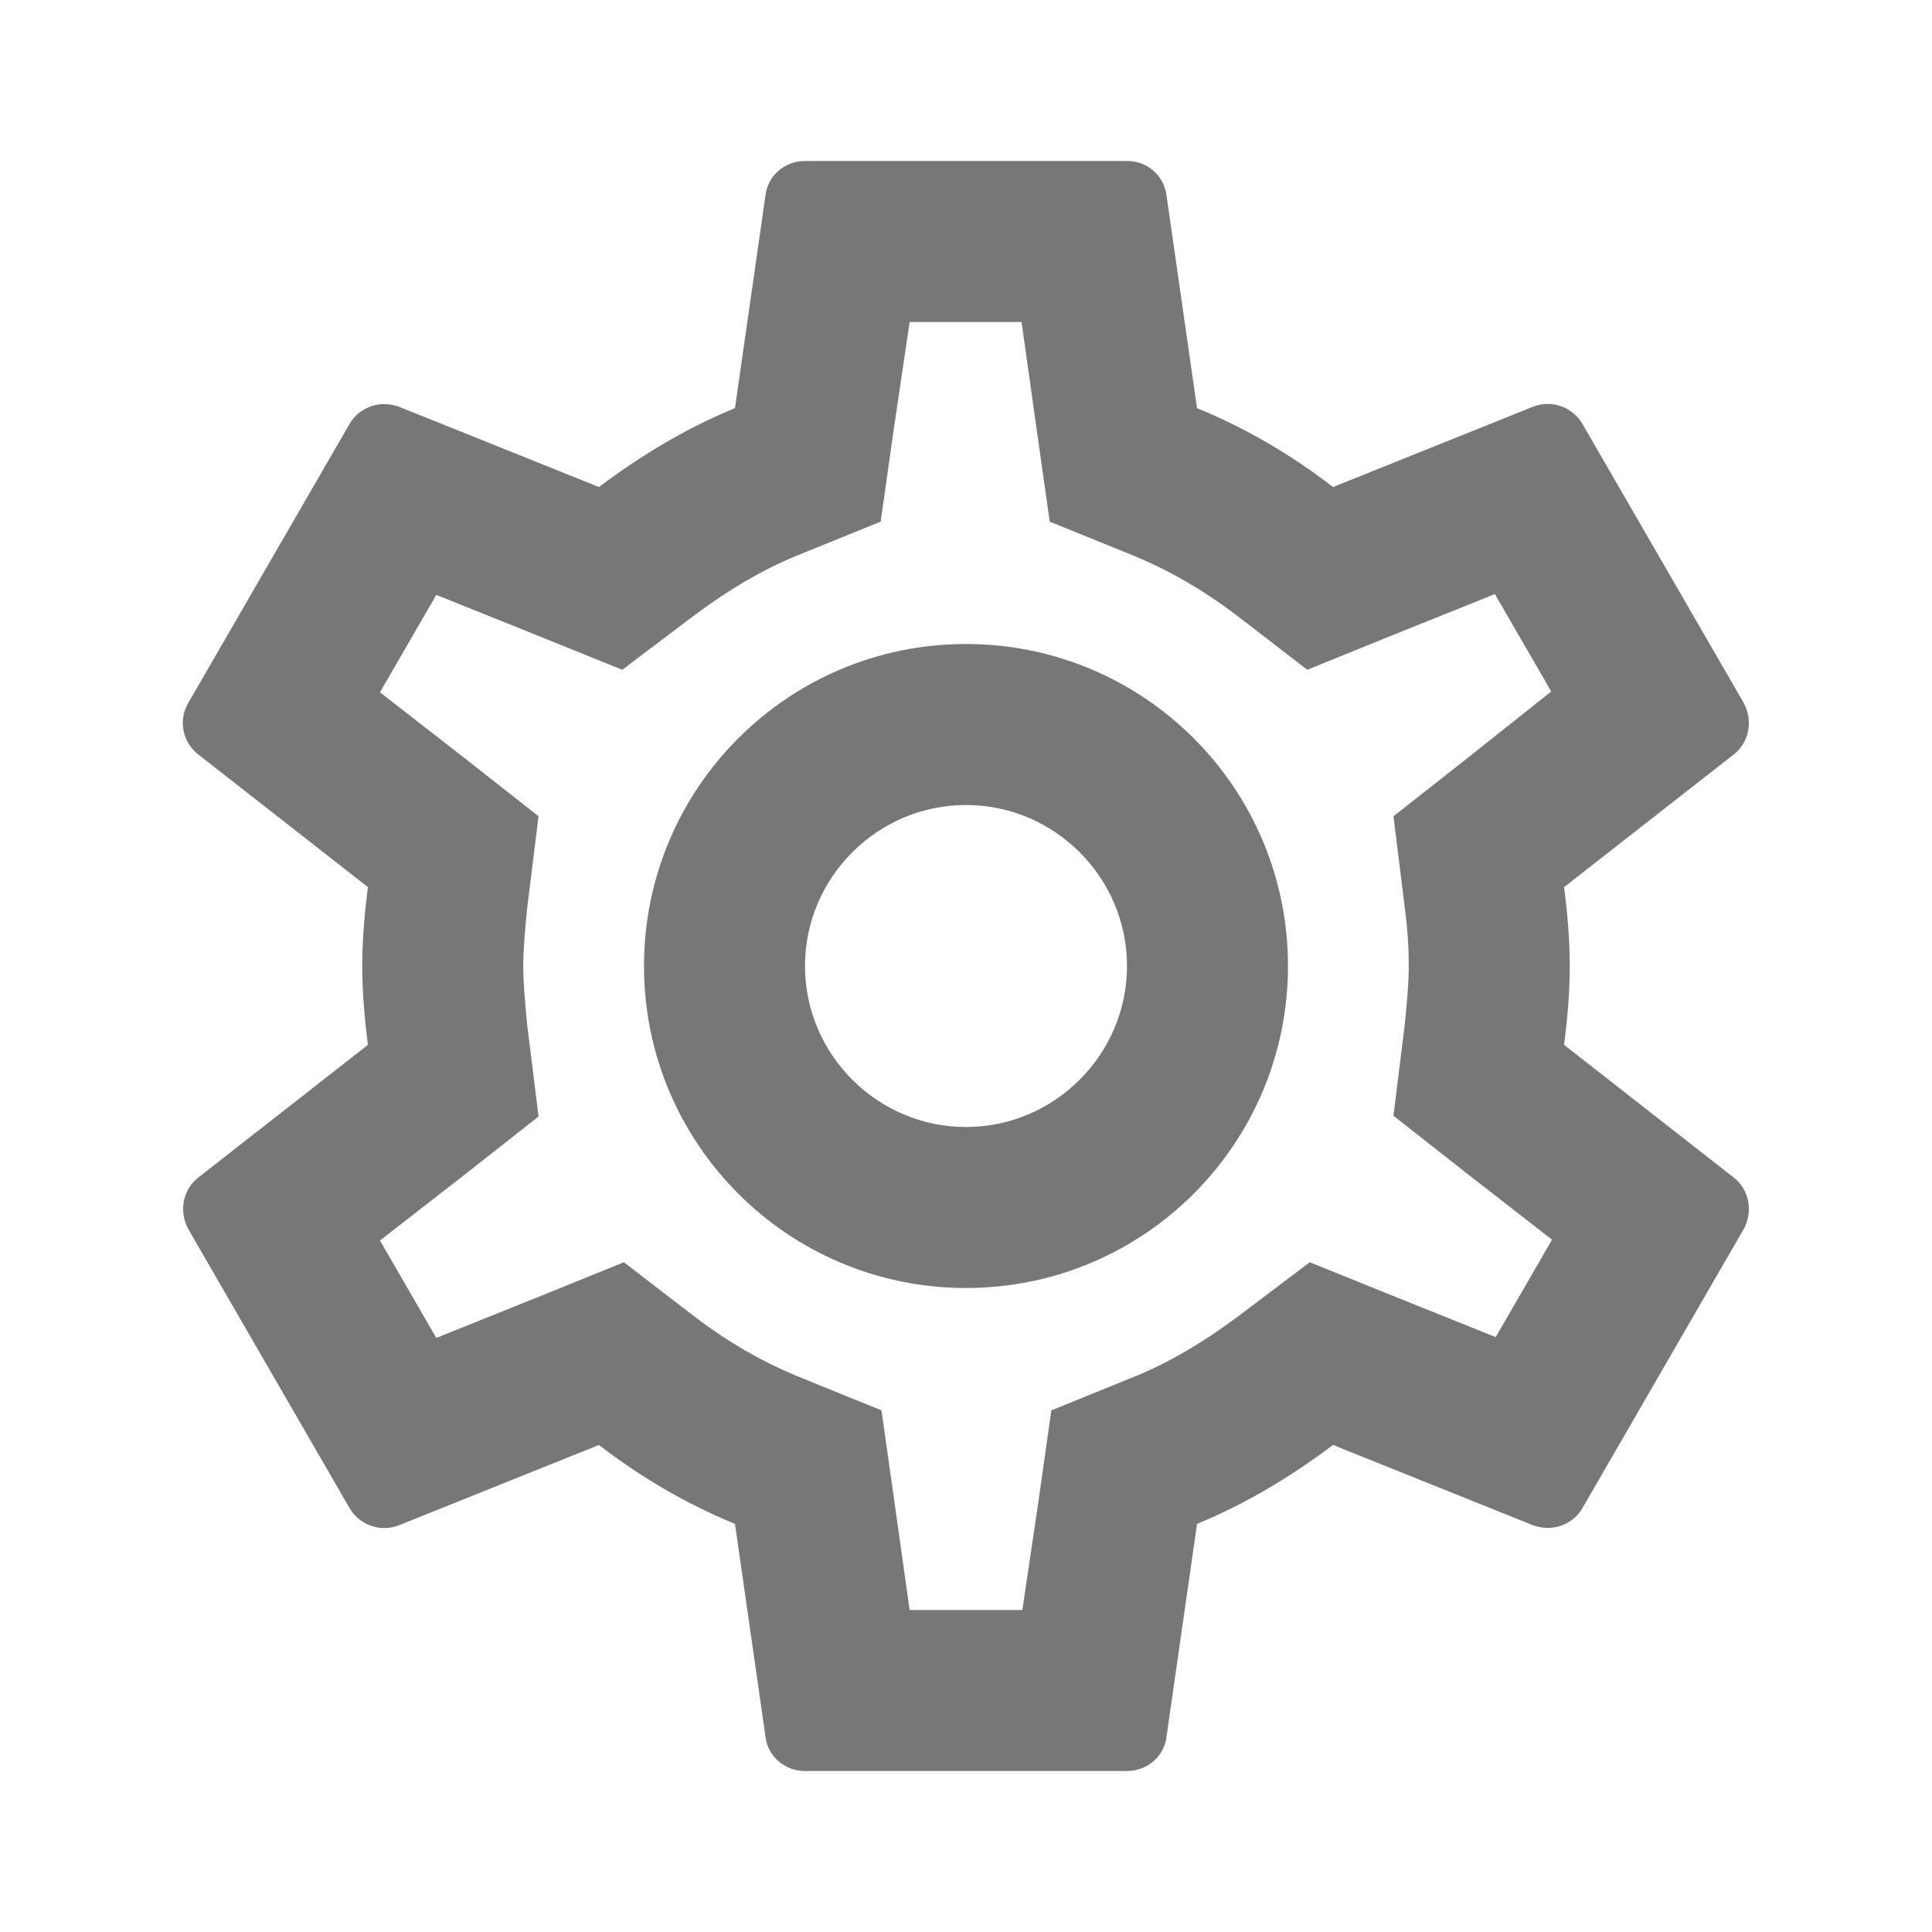
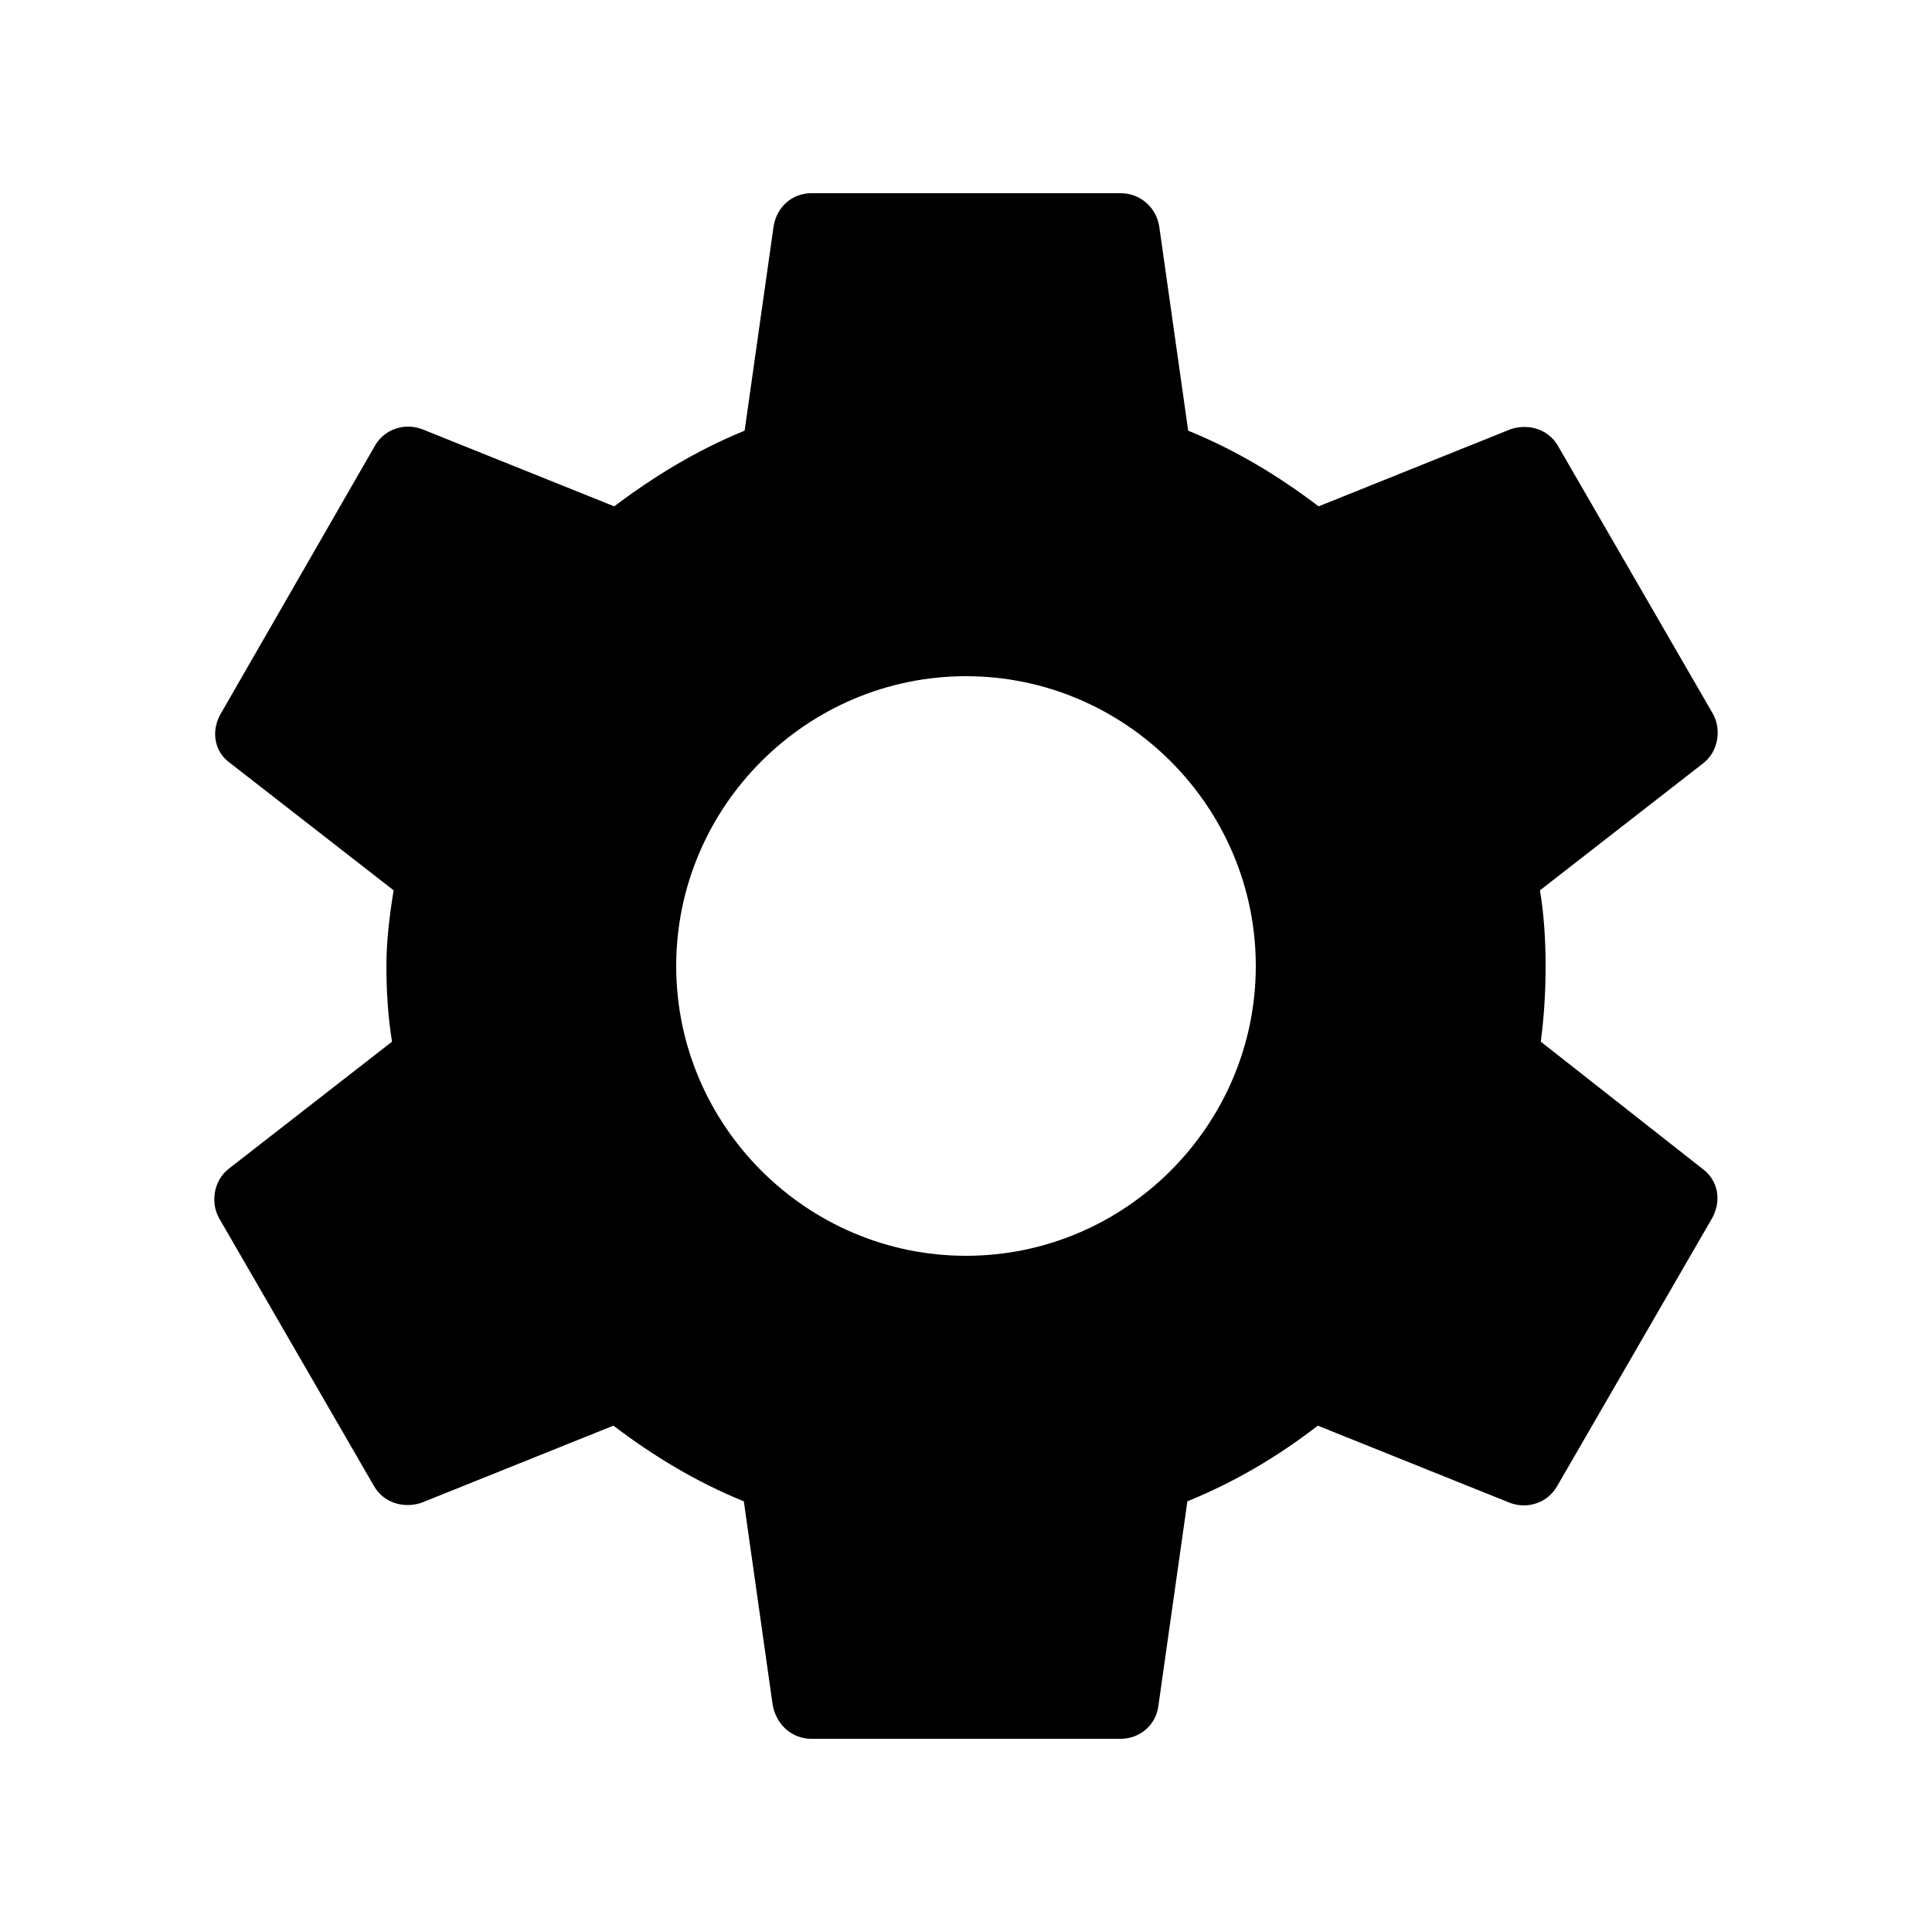
- <svg xmlns="http://www.w3.org/2000/svg" viewBox="0 0 24 24" fill="#777">
-   <path d="M0 0h24v24H0V0z" fill="none" />
-   <path d="M19.43 12.98c.04-.32.07-.64.07-.98 0-.34-.03-.66-.07-.98l2.11-1.65c.19-.15.24-.42.12-.64l-2-3.46a.5.5 0 0 0-.61-.22l-2.49 1c-.52-.4-1.08-.73-1.69-.98l-.38-2.65A.488.488 0 0 0 14 2h-4c-.25 0-.46.18-.49.42l-.38 2.65c-.61.25-1.17.59-1.69.98l-2.49-1a.566.566 0 0 0-.18-.03c-.17 0-.34.09-.43.25l-2 3.46c-.13.22-.07.49.12.64l2.11 1.65c-.04.32-.07.65-.07.98 0 .33.03.66.07.98l-2.11 1.65c-.19.15-.24.42-.12.64l2 3.46a.5.5 0 0 0 .61.22l2.49-1c.52.4 1.08.73 1.69.98l.38 2.65c.03.24.24.42.49.42h4c.25 0 .46-.18.49-.42l.38-2.65c.61-.25 1.17-.59 1.69-.98l2.49 1c.06.02.12.03.18.03.17 0 .34-.09.43-.25l2-3.46c.12-.22.07-.49-.12-.64l-2.11-1.65zm-1.98-1.71c.04.31.05.52.05.73 0 .21-.02.43-.05.73l-.14 1.13.89.7 1.08.84-.7 1.21-1.27-.51-1.04-.42-.9.68c-.43.32-.84.56-1.25.73l-1.06.43-.16 1.13-.2 1.35h-1.4l-.19-1.35-.16-1.13-1.06-.43c-.43-.18-.83-.41-1.23-.71l-.91-.7-1.06.43-1.27.51-.7-1.21 1.08-.84.89-.7-.14-1.13c-.03-.31-.05-.54-.05-.74s.02-.43.05-.73l.14-1.13-.89-.7-1.08-.84.7-1.21 1.27.51 1.04.42.9-.68c.43-.32.84-.56 1.25-.73l1.06-.43.16-1.13.2-1.35h1.39l.19 1.35.16 1.13 1.06.43c.43.18.83.41 1.23.71l.91.7 1.06-.43 1.27-.51.7 1.21-1.07.85-.89.7.14 1.13zM12 8c-2.21 0-4 1.79-4 4s1.79 4 4 4 4-1.79 4-4-1.79-4-4-4zm0 6c-1.1 0-2-.9-2-2s.9-2 2-2 2 .9 2 2-.9 2-2 2z" />
+ <svg xmlns="http://www.w3.org/2000/svg" enable-background="new 0 0 24 24" viewBox="0 0 24 24" fill="#000000">
+   <g>
+     <path d="M0,0h24v24H0V0z" fill="none" />
+     <path d="M19.14,12.94c0.04-0.3,0.06-0.61,0.06-0.94c0-0.32-0.02-0.64-0.07-0.94l2.03-1.58c0.18-0.14,0.23-0.41,0.12-0.61 l-1.92-3.32c-0.12-0.22-0.37-0.29-0.59-0.22l-2.39,0.96c-0.5-0.38-1.03-0.7-1.62-0.94L14.4,2.81c-0.04-0.24-0.24-0.41-0.48-0.41 h-3.84c-0.24,0-0.43,0.17-0.47,0.41L9.25,5.35C8.66,5.59,8.12,5.92,7.63,6.29L5.24,5.33c-0.22-0.08-0.47,0-0.59,0.22L2.74,8.87 C2.62,9.08,2.66,9.34,2.86,9.48l2.03,1.58C4.84,11.36,4.8,11.69,4.8,12s0.02,0.64,0.07,0.94l-2.03,1.58 c-0.18,0.14-0.23,0.41-0.12,0.61l1.92,3.32c0.12,0.22,0.37,0.29,0.59,0.22l2.39-0.96c0.5,0.38,1.03,0.7,1.62,0.94l0.36,2.54 c0.05,0.24,0.24,0.41,0.48,0.41h3.84c0.24,0,0.44-0.17,0.47-0.41l0.36-2.54c0.59-0.24,1.13-0.56,1.62-0.94l2.39,0.96 c0.22,0.08,0.47,0,0.59-0.22l1.92-3.32c0.12-0.22,0.07-0.47-0.12-0.61L19.14,12.94z M12,15.6c-1.98,0-3.6-1.62-3.6-3.6 s1.62-3.6,3.6-3.6s3.6,1.62,3.6,3.6S13.98,15.6,12,15.6z" />
+   </g>
</svg>
